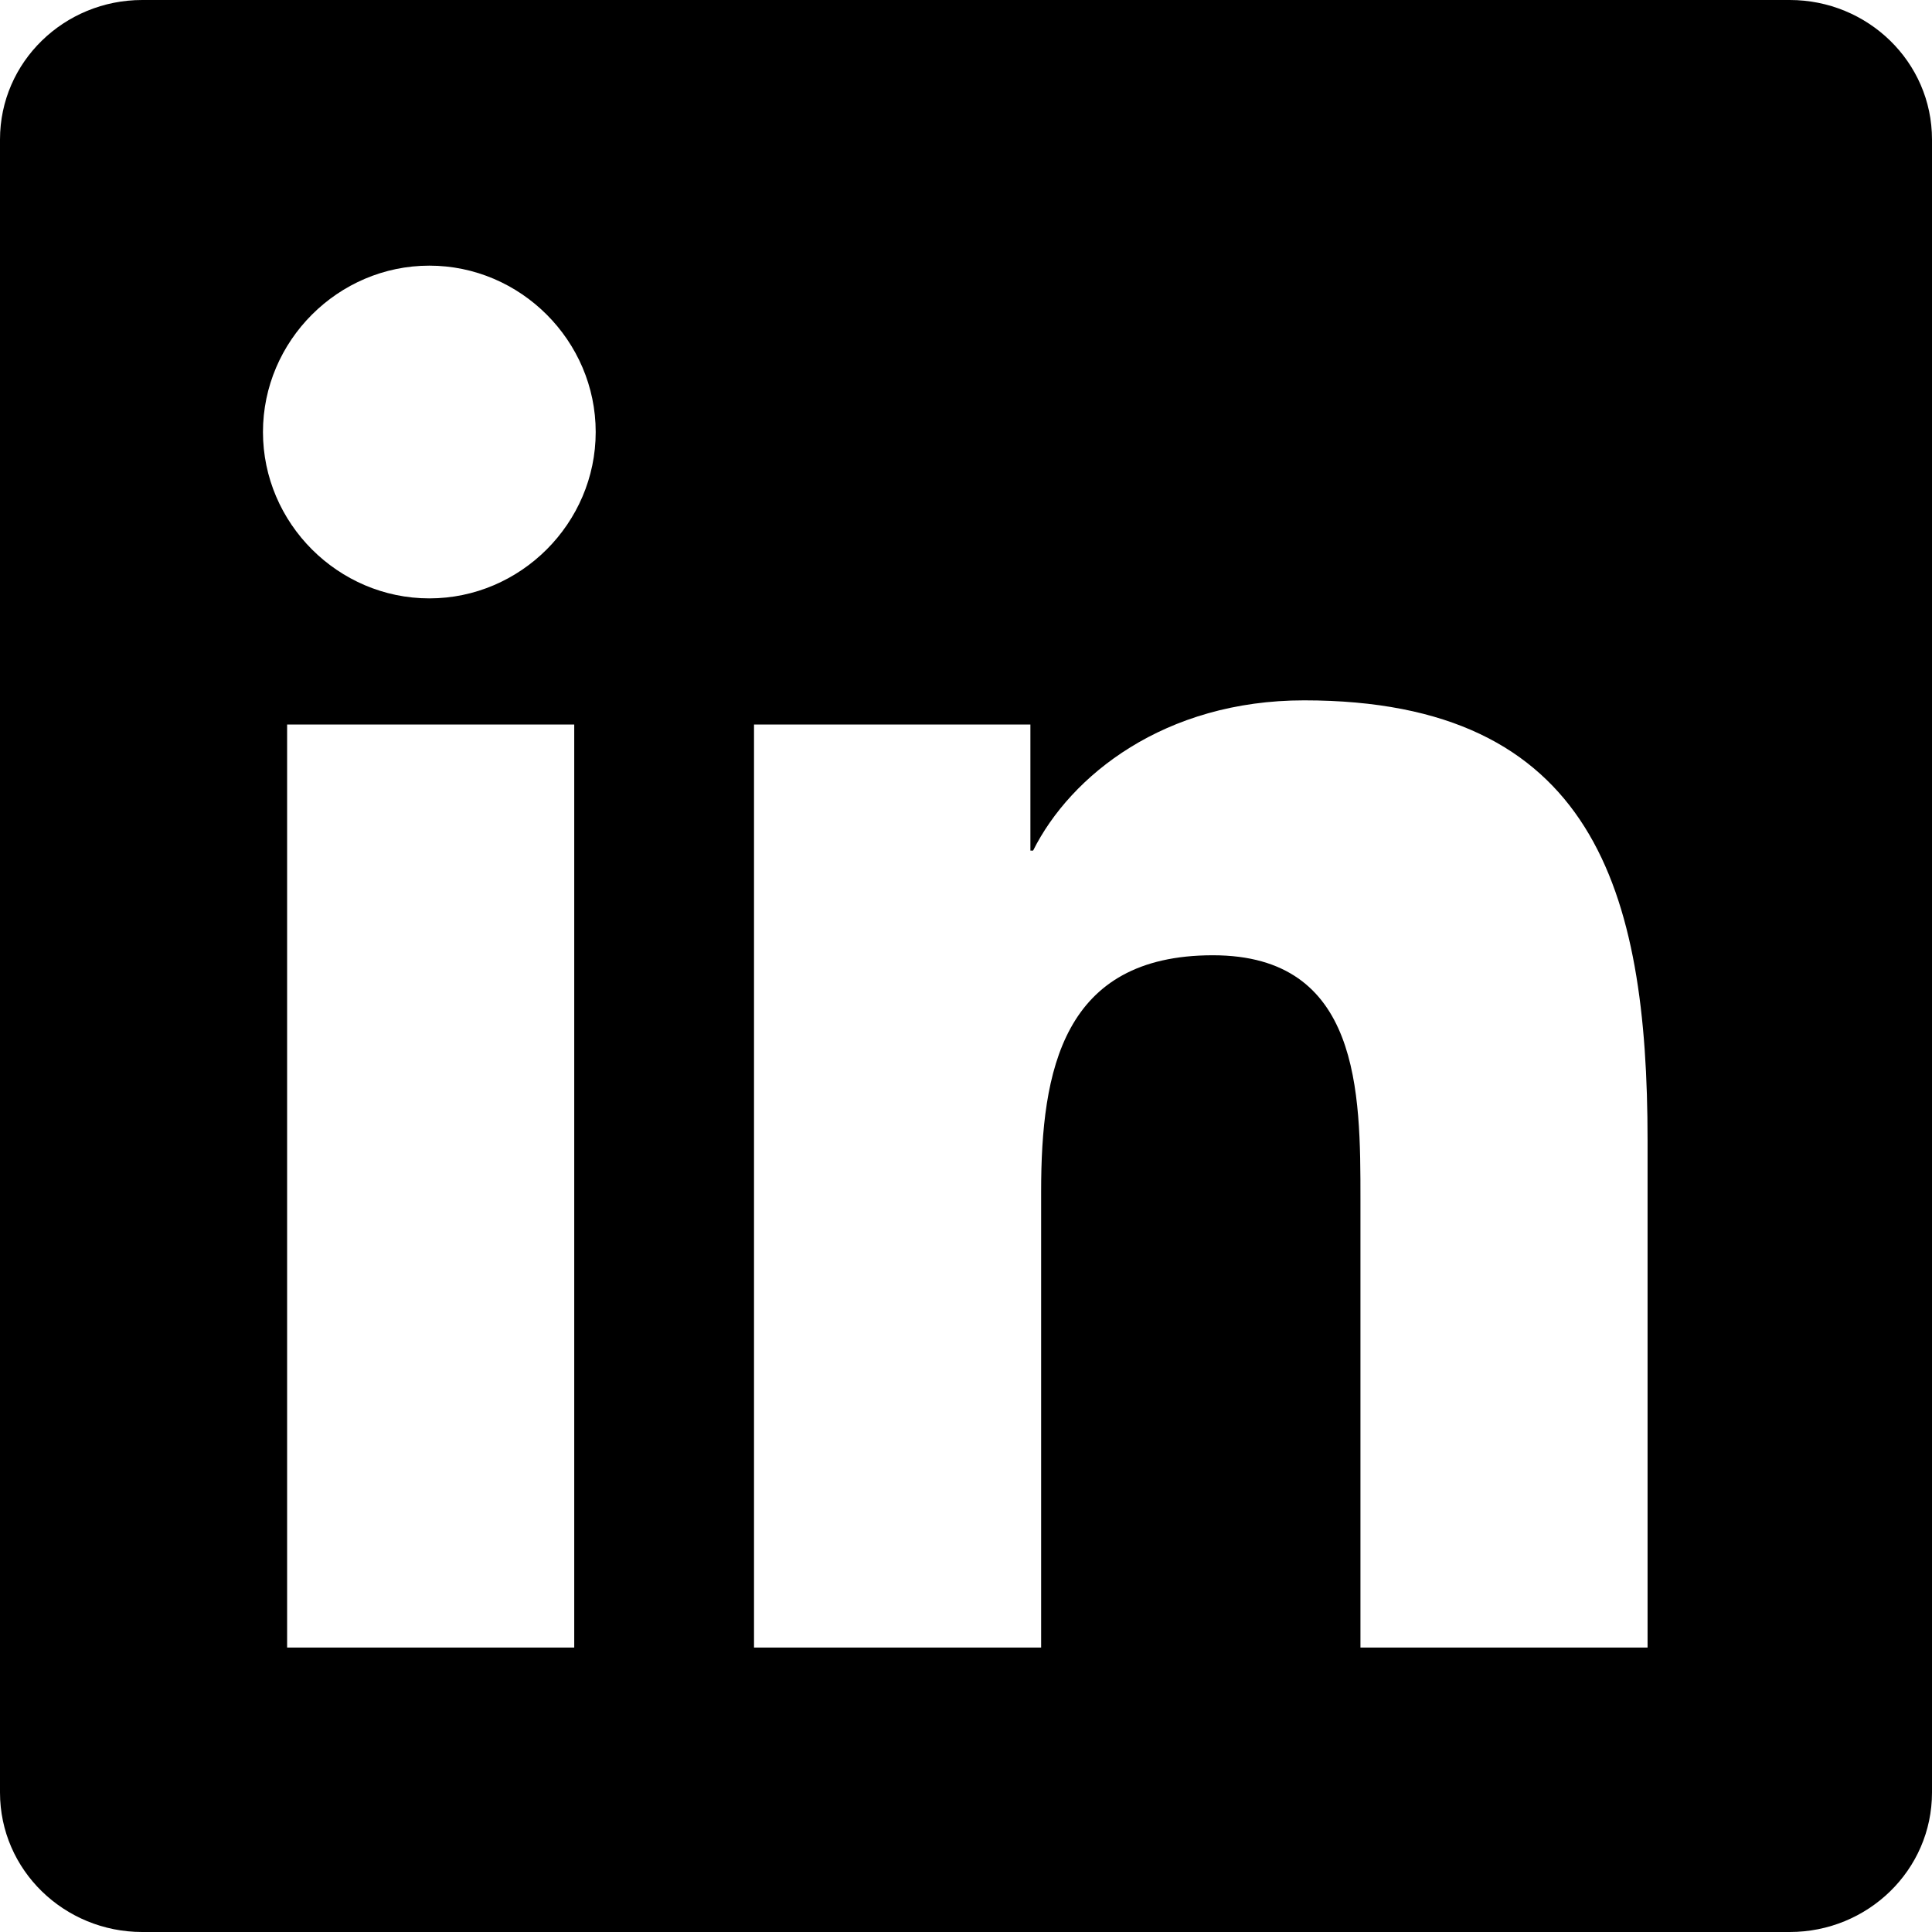
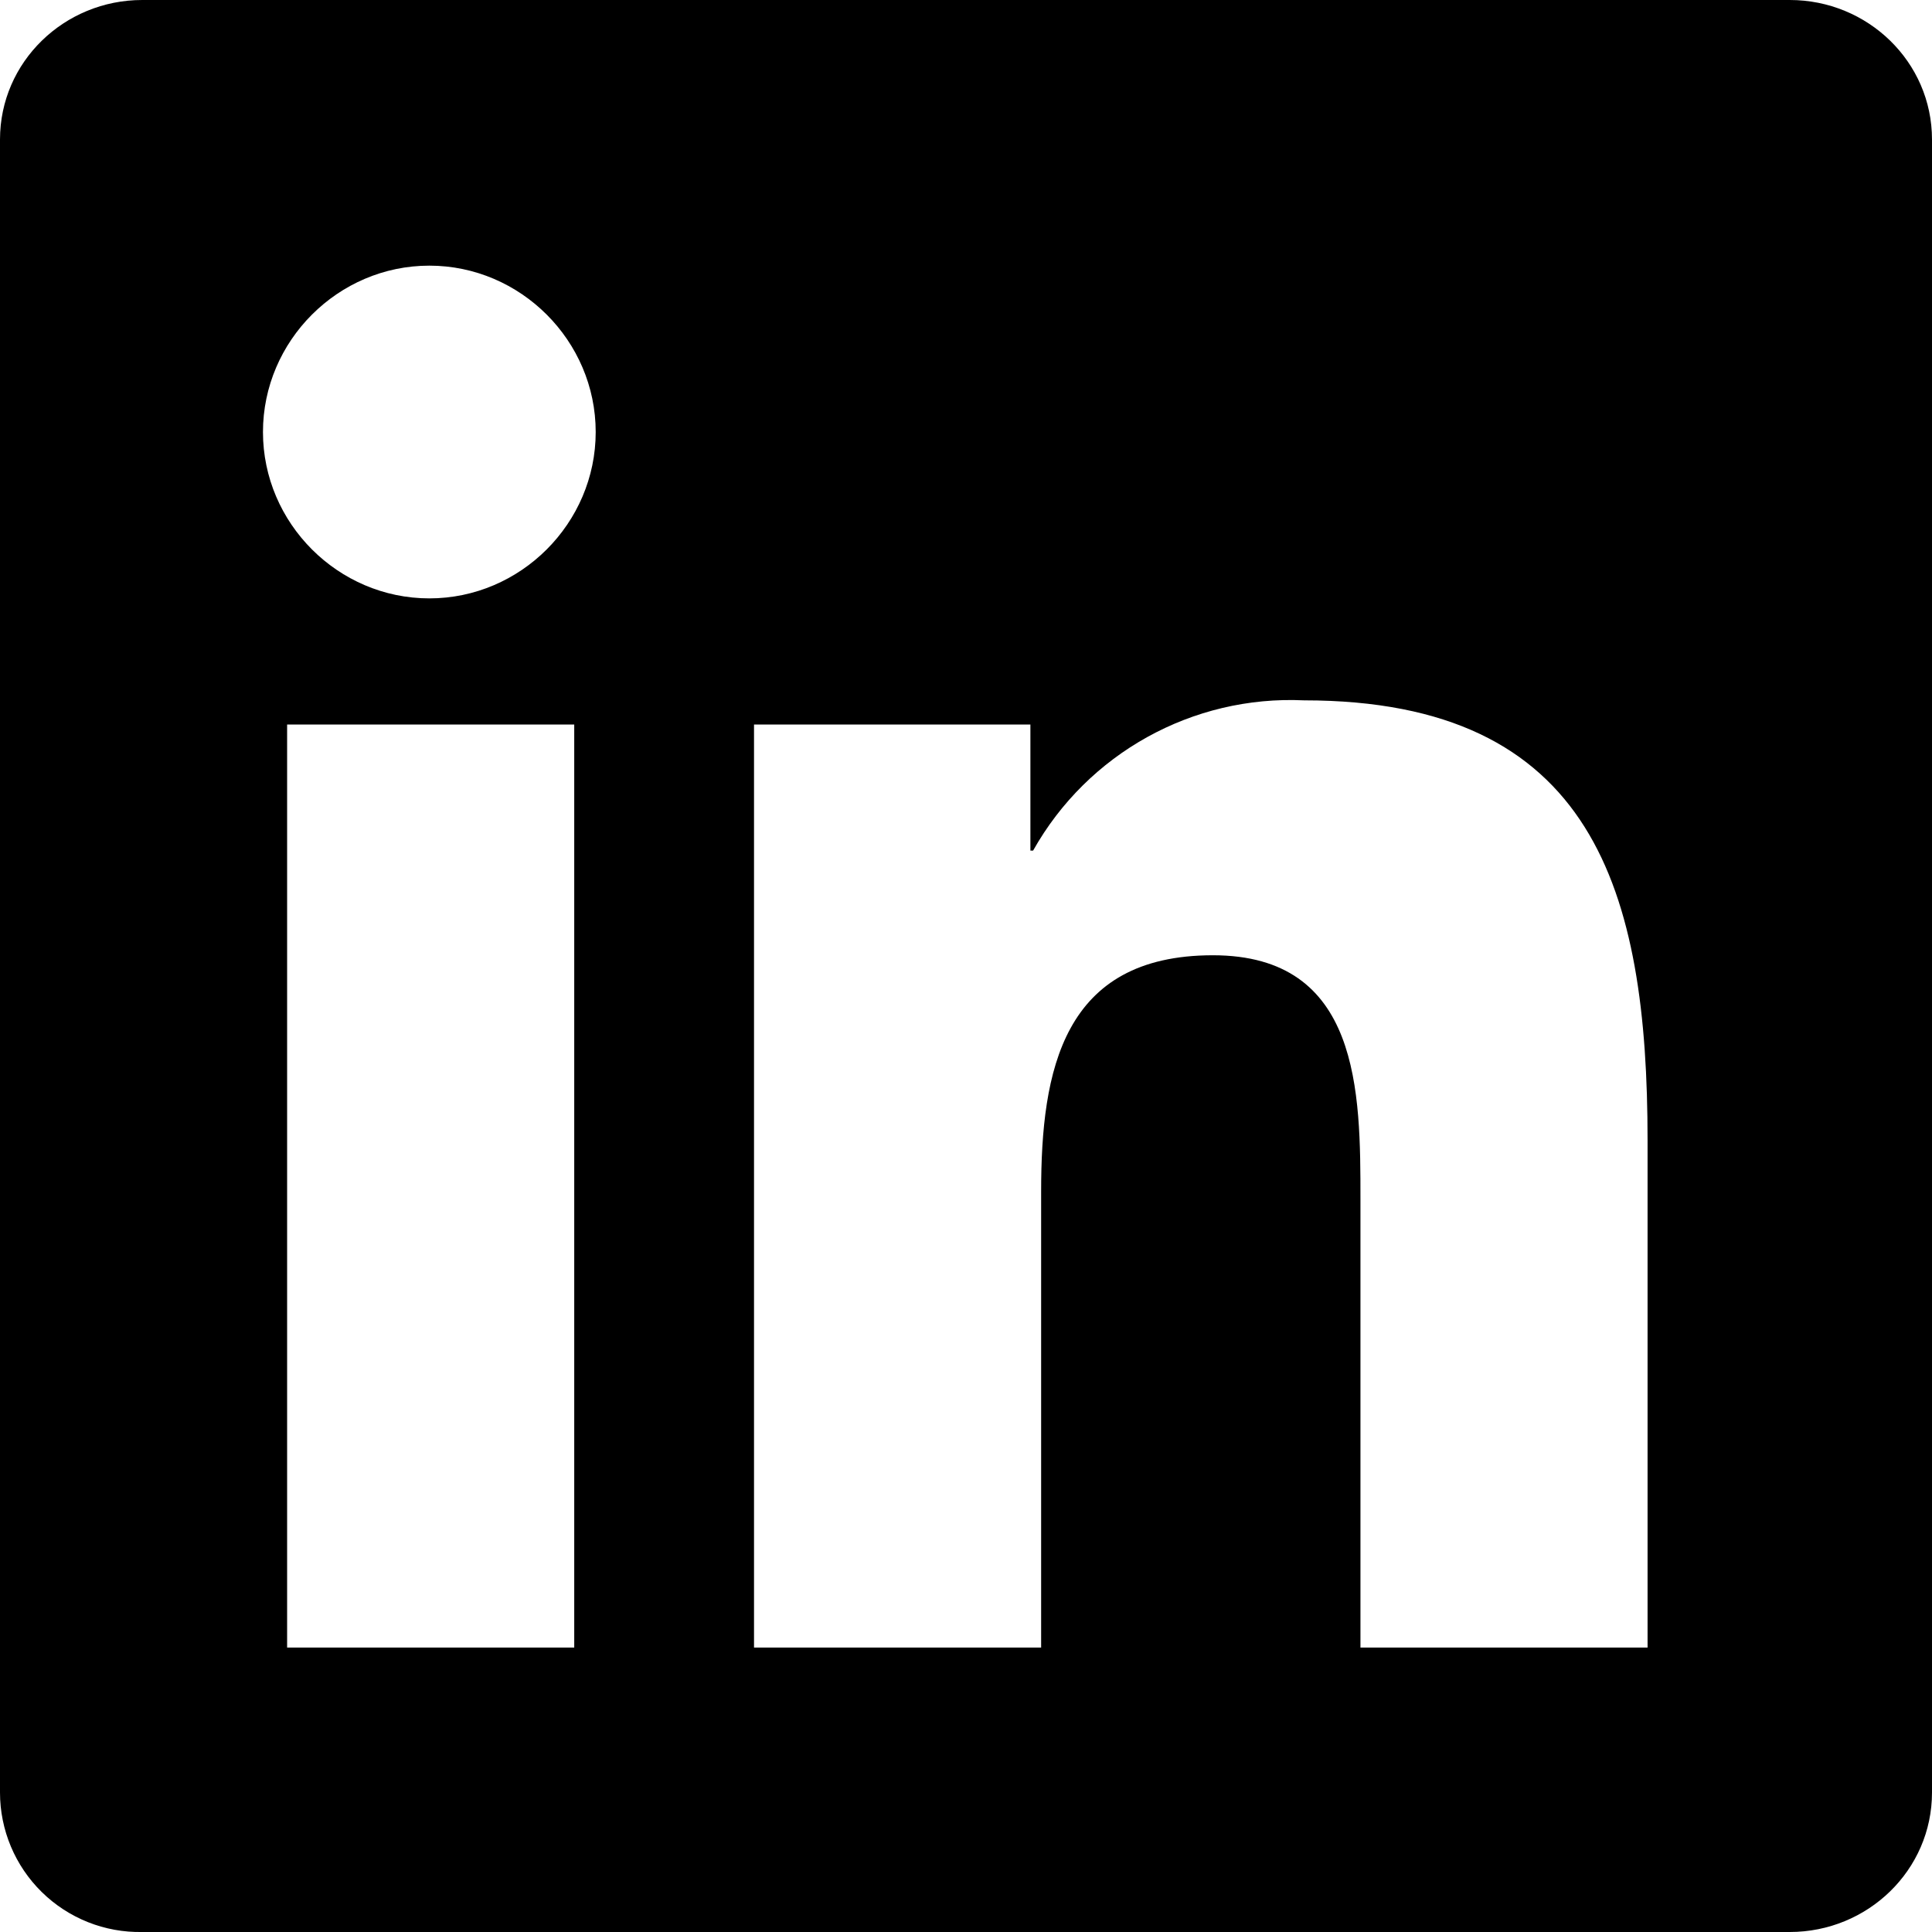
- <svg xmlns="http://www.w3.org/2000/svg" version="1.1" id="Layer_1" x="0px" y="0px" viewBox="0 0 72 72" style="enable-background:new 0 0 72 72;" xml:space="preserve">
-   <path d="M66.7,0C69.6,0,72,2.3,72,5.2v61.6c0,2.9-2.4,5.2-5.3,5.2H5.3C2.4,72,0,69.7,0,66.8V5.2C0,2.3,2.4,0,5.3,0H66.7z M61.4,61.4  V42.5c0-9.3-2-16.4-12.8-16.4c-5.2,0-8.7,2.8-10.1,5.6h-0.1V27H28.1v34.4h10.7v-17c0-4.5,0.8-8.8,6.4-8.8c5.5,0,5.5,5.1,5.5,9.1  v16.7C50.7,61.4,61.4,61.4,61.4,61.4z M21.4,27H10.7v34.4h10.7V27z M16,9.9c-3.4,0-6.2,2.8-6.2,6.2s2.8,6.2,6.2,6.2s6.2-2.8,6.2-6.2  S19.4,9.9,16,9.9z" />
+ <svg xmlns="http://www.w3.org/2000/svg" version="1.1" x="0" y="0" viewBox="0 0 72 72" xml:space="preserve" enable-background="new 0 0 72 72">
+   <path d="M66.7 0C69.6 0 72 2.3 72 5.2v61.6c0 2.9-2.4 5.2-5.3 5.2H5.3A5.2 5.2 0 0 1 0 66.8V5.2C0 2.3 2.4 0 5.3 0h61.4zm-5.3 61.4V42.5c0-9.3-2-16.4-12.8-16.4a11 11 0 0 0-10.1 5.6h-.1V27H28.1v34.4h10.7v-17c0-4.5.8-8.8 6.4-8.8 5.5 0 5.5 5.1 5.5 9.1v16.7h10.7zM21.4 27H10.7v34.4h10.7V27zM16 9.9c-3.4 0-6.2 2.8-6.2 6.2s2.8 6.2 6.2 6.2 6.2-2.8 6.2-6.2-2.8-6.2-6.2-6.2z" />
</svg>
